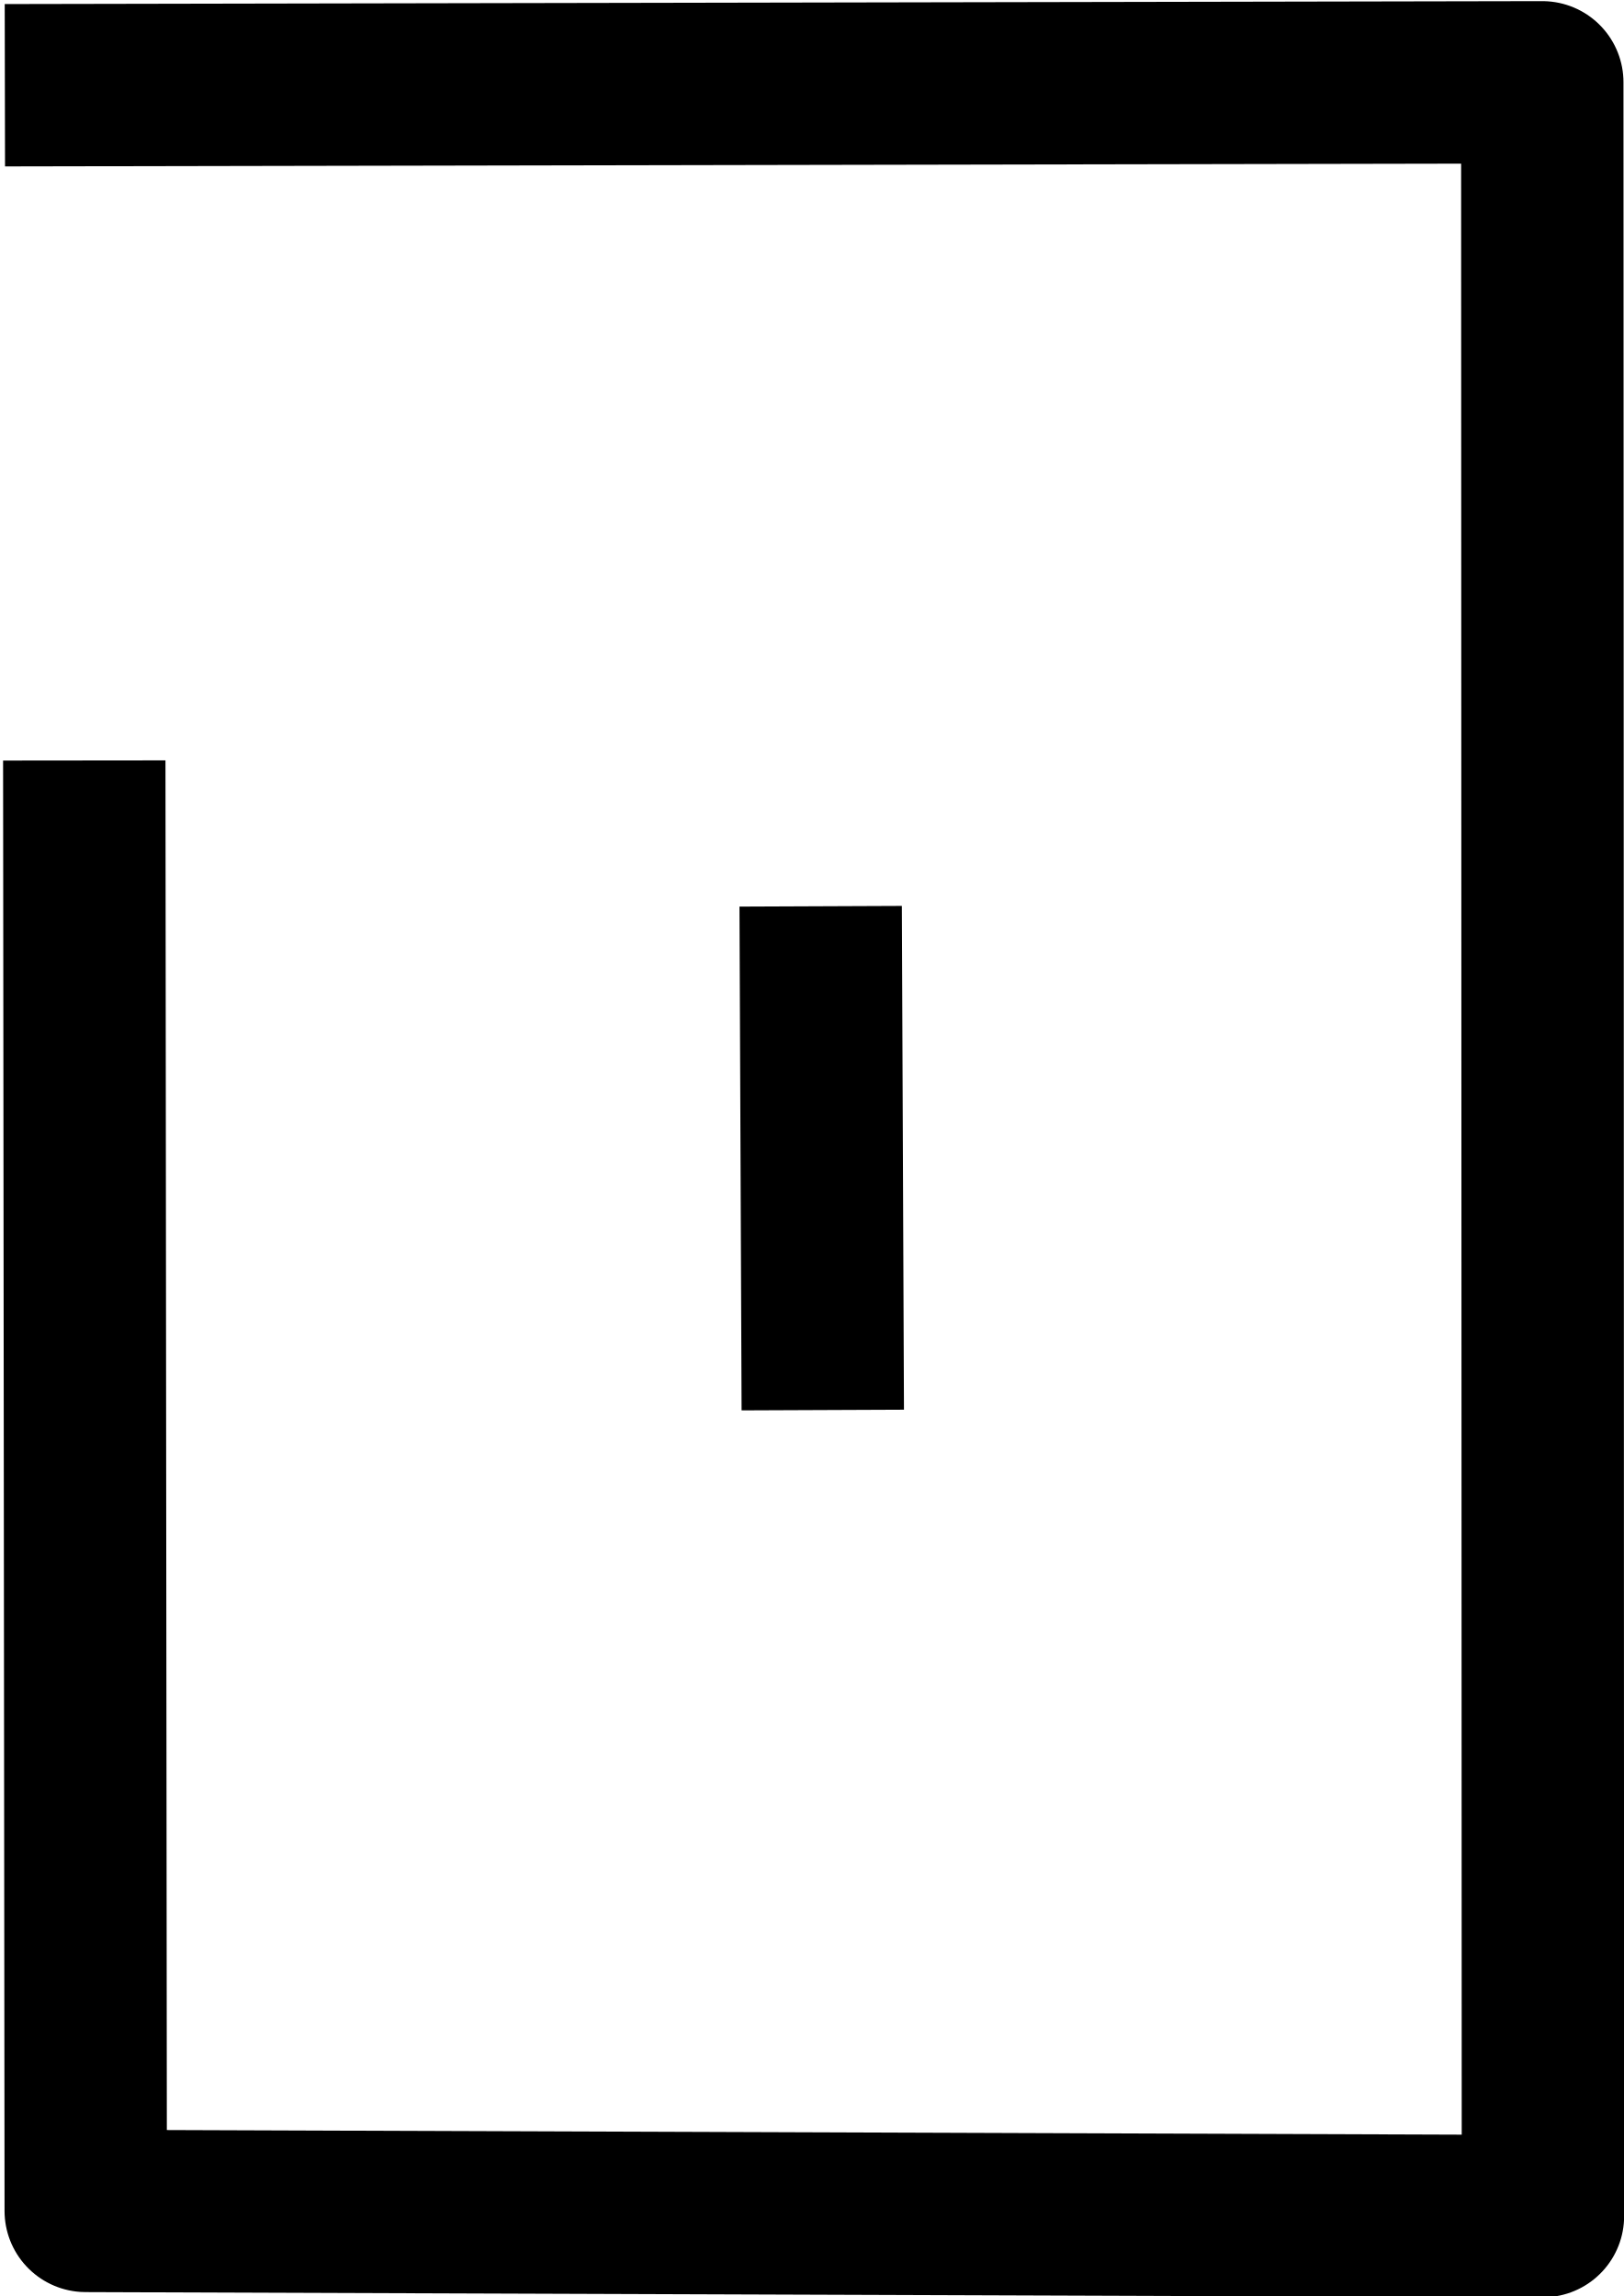
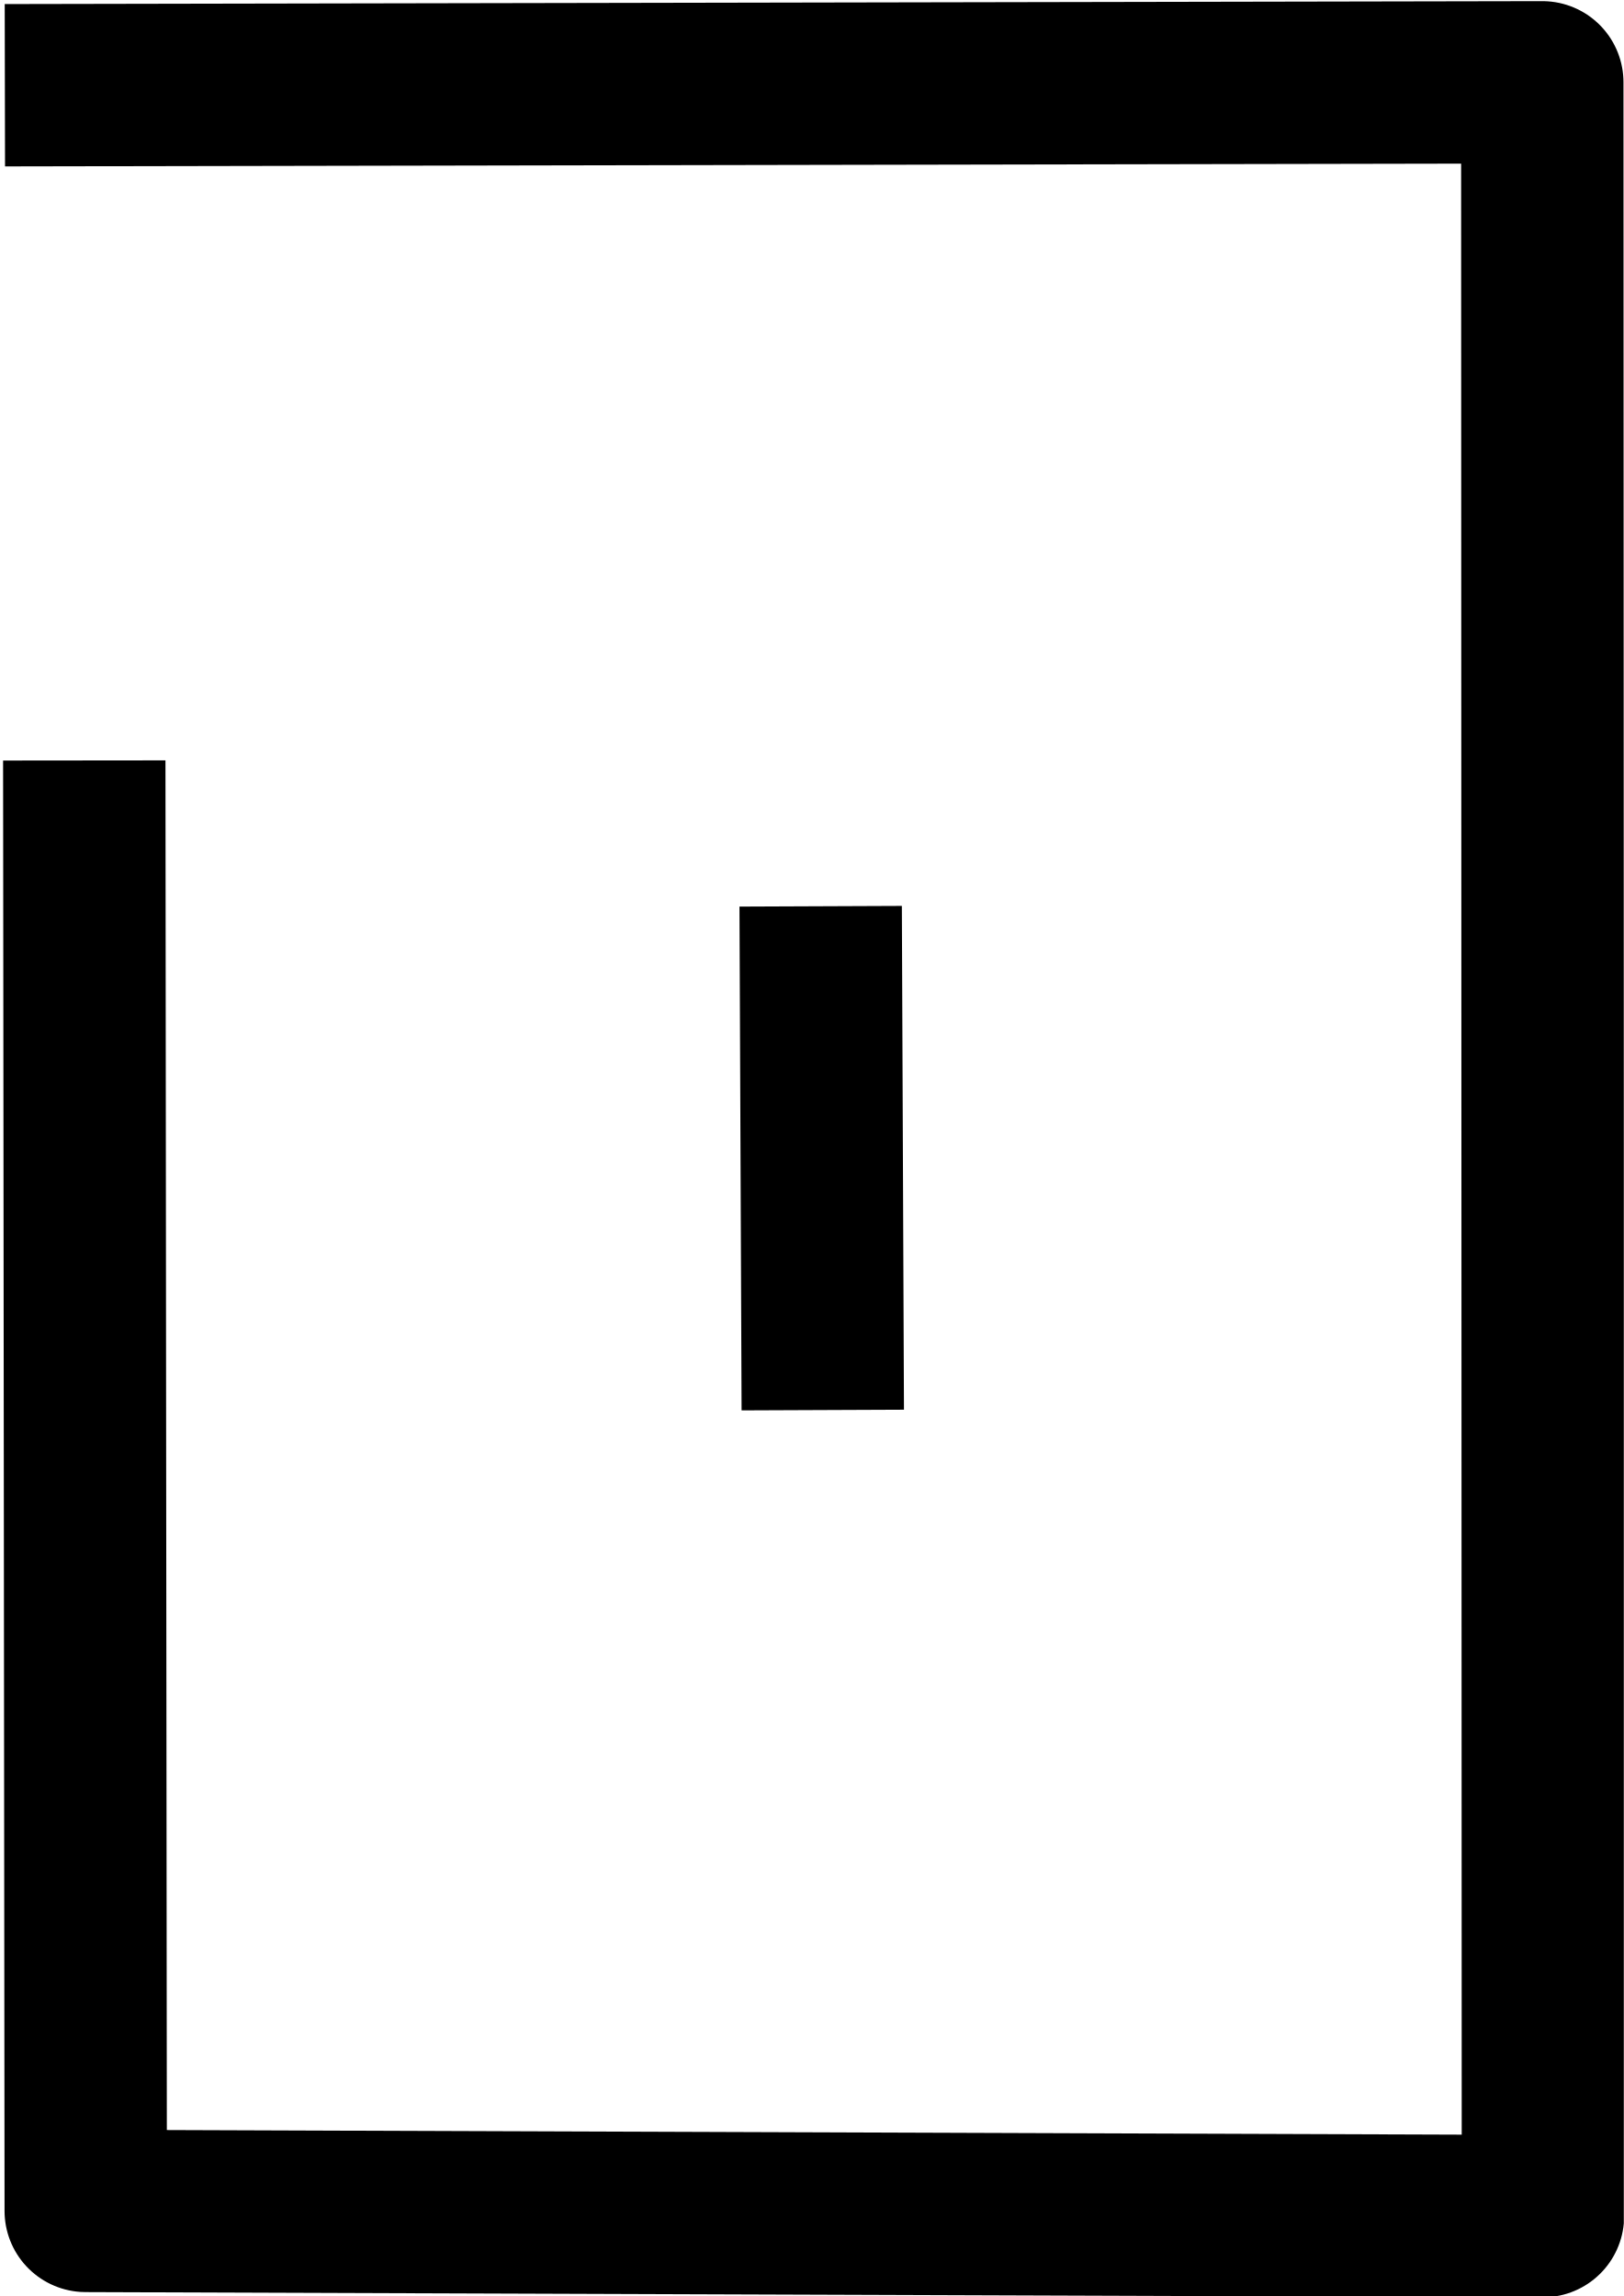
<svg xmlns="http://www.w3.org/2000/svg" width="10mm" height="14.142mm" viewBox="0 0 10 14.142" version="1.1" id="svg5">
-   <defs id="defs2" />
-   <g id="layer1">
+   <symbol id="sigil" height="14.142" width="10" viewBox="0 0 10 14.142">
    <path style="fill:none;stroke:#000000;stroke-width:1;stroke-linecap:butt;stroke-linejoin:round;stroke-miterlimit:4;stroke-dasharray:none;stroke-opacity:1" d="M 0.03,0.525 9.498,0.507 9.502,13.65 0.528,13.618 0.519,4.684" id="path34847" />
    <path style="fill:none;stroke:#000000;stroke-width:1;stroke-linecap:butt;stroke-linejoin:round;stroke-miterlimit:4;stroke-dasharray:none;stroke-opacity:1" d="m 5.054,5.582 0.013,3.103" id="path1330" />
-   </g>
+   </symbol>
+   <use href="#sigil" />
</svg>
